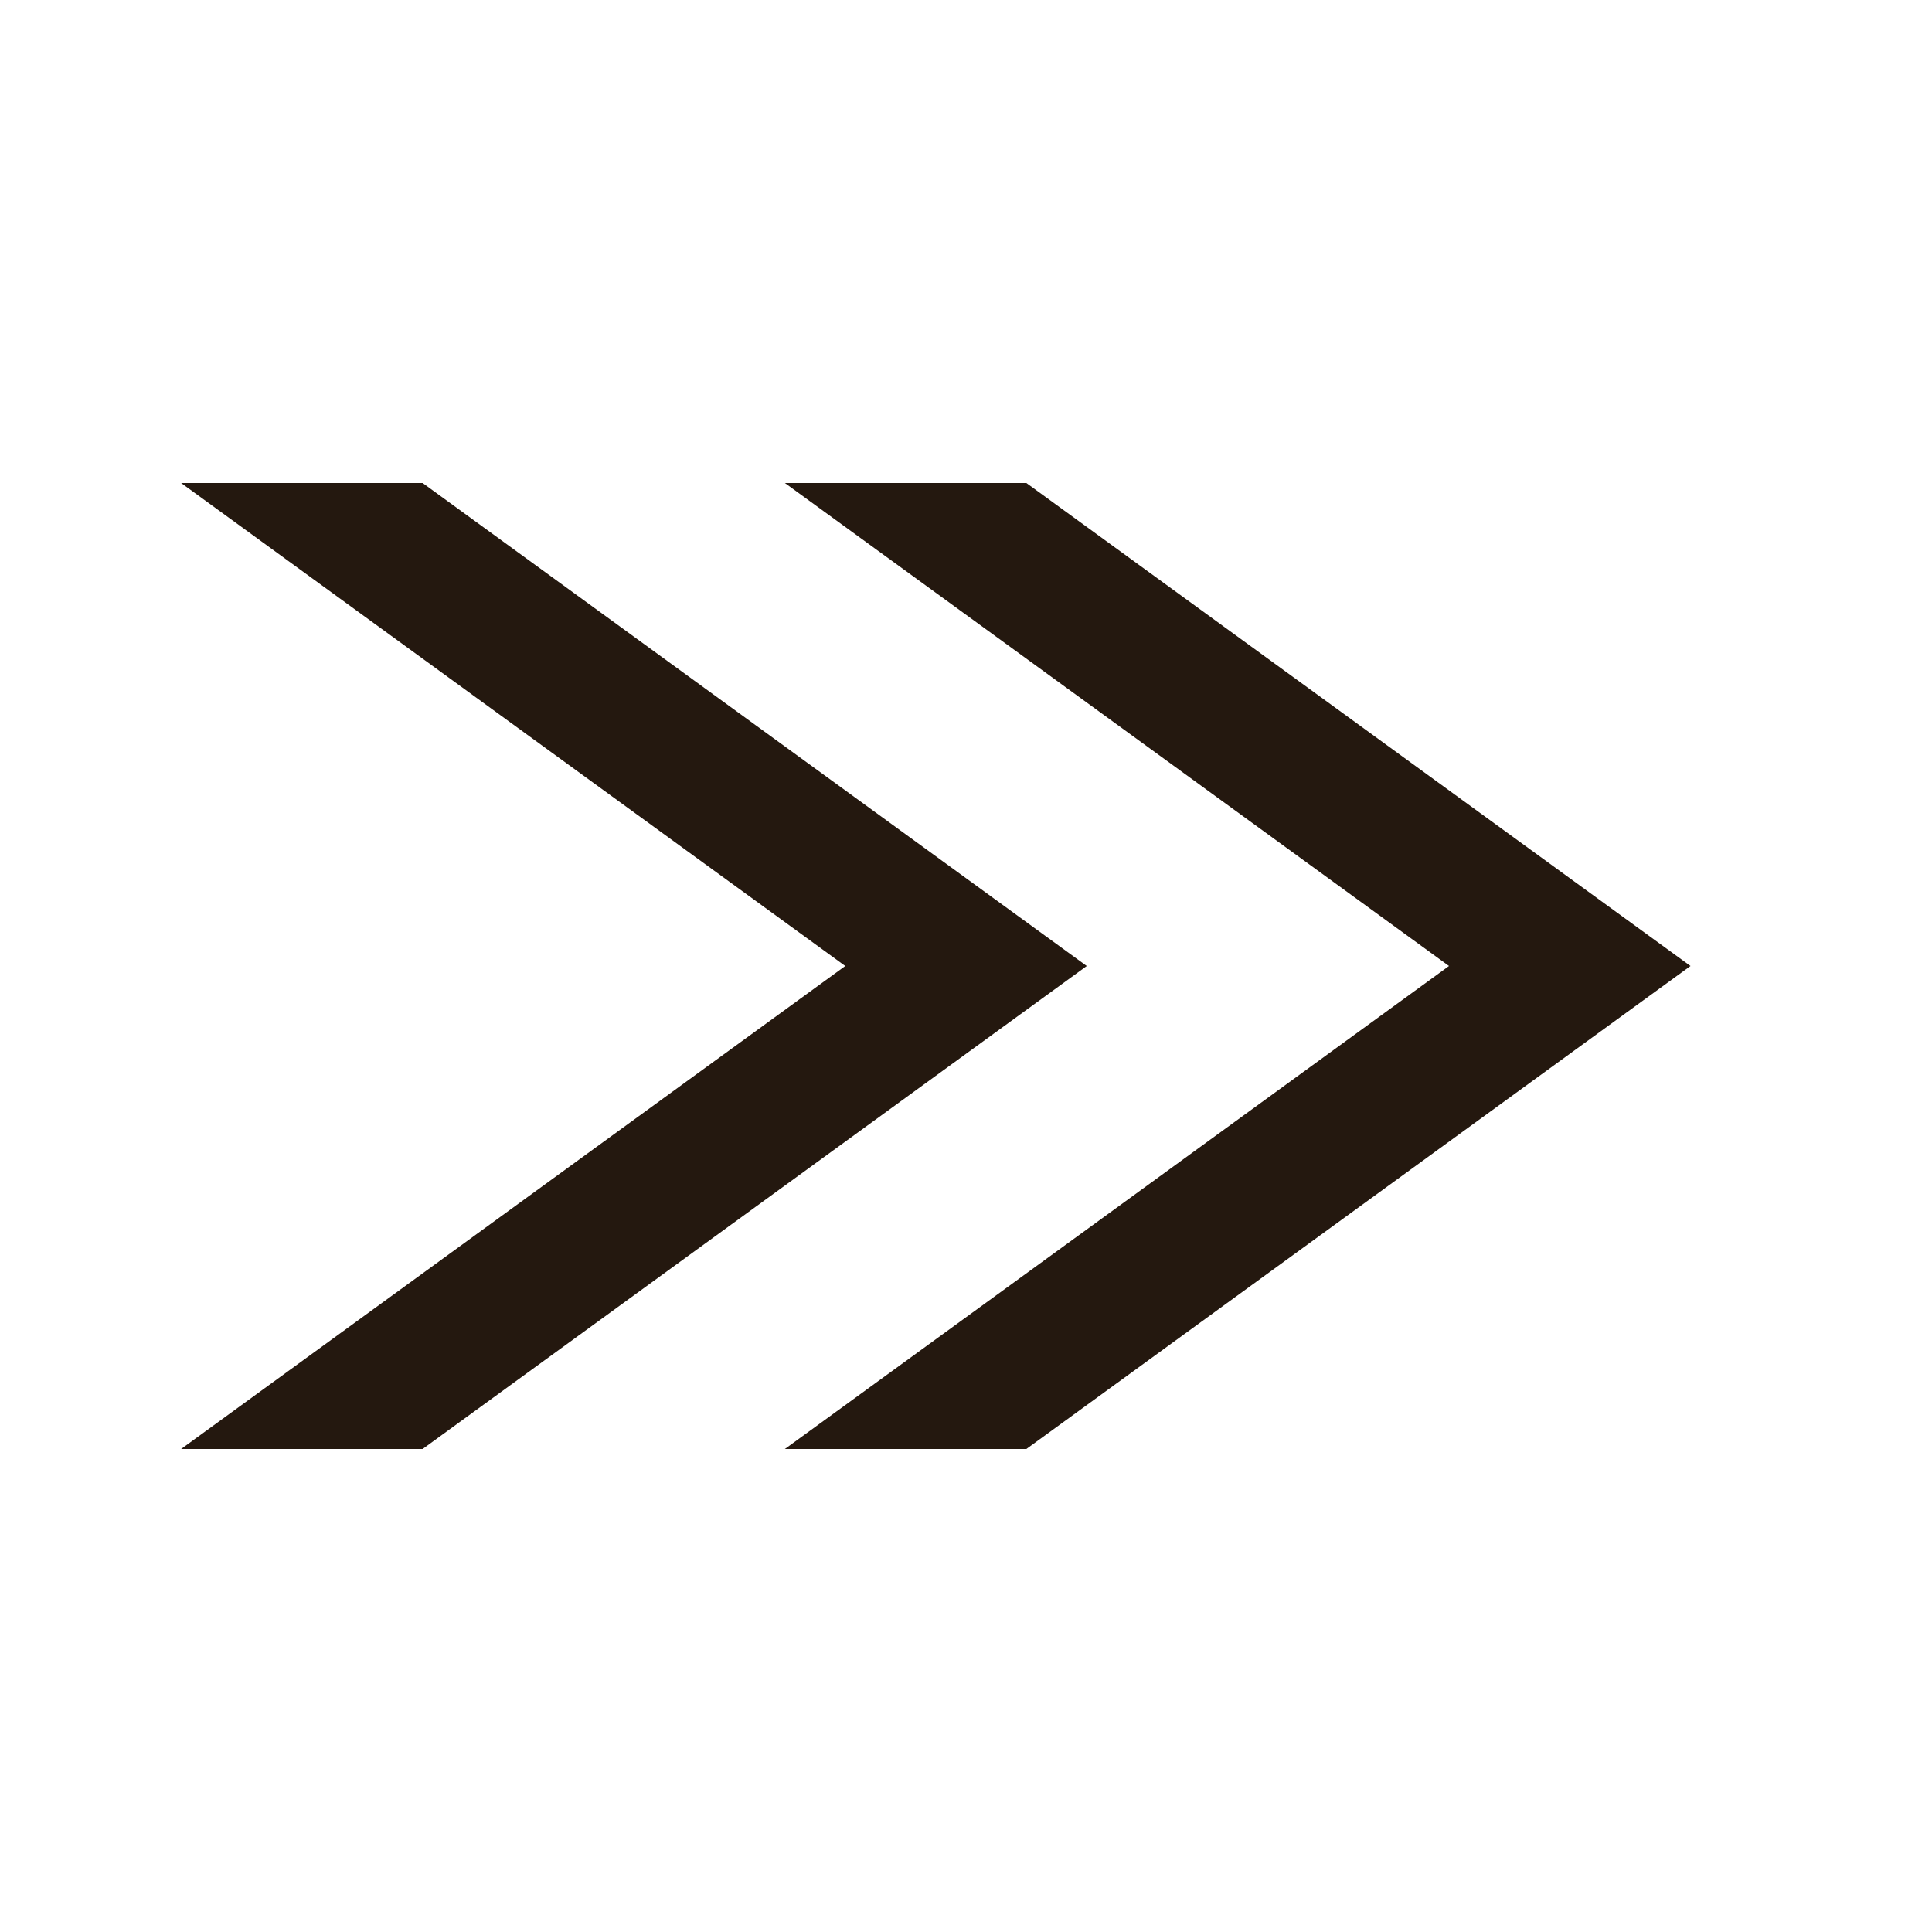
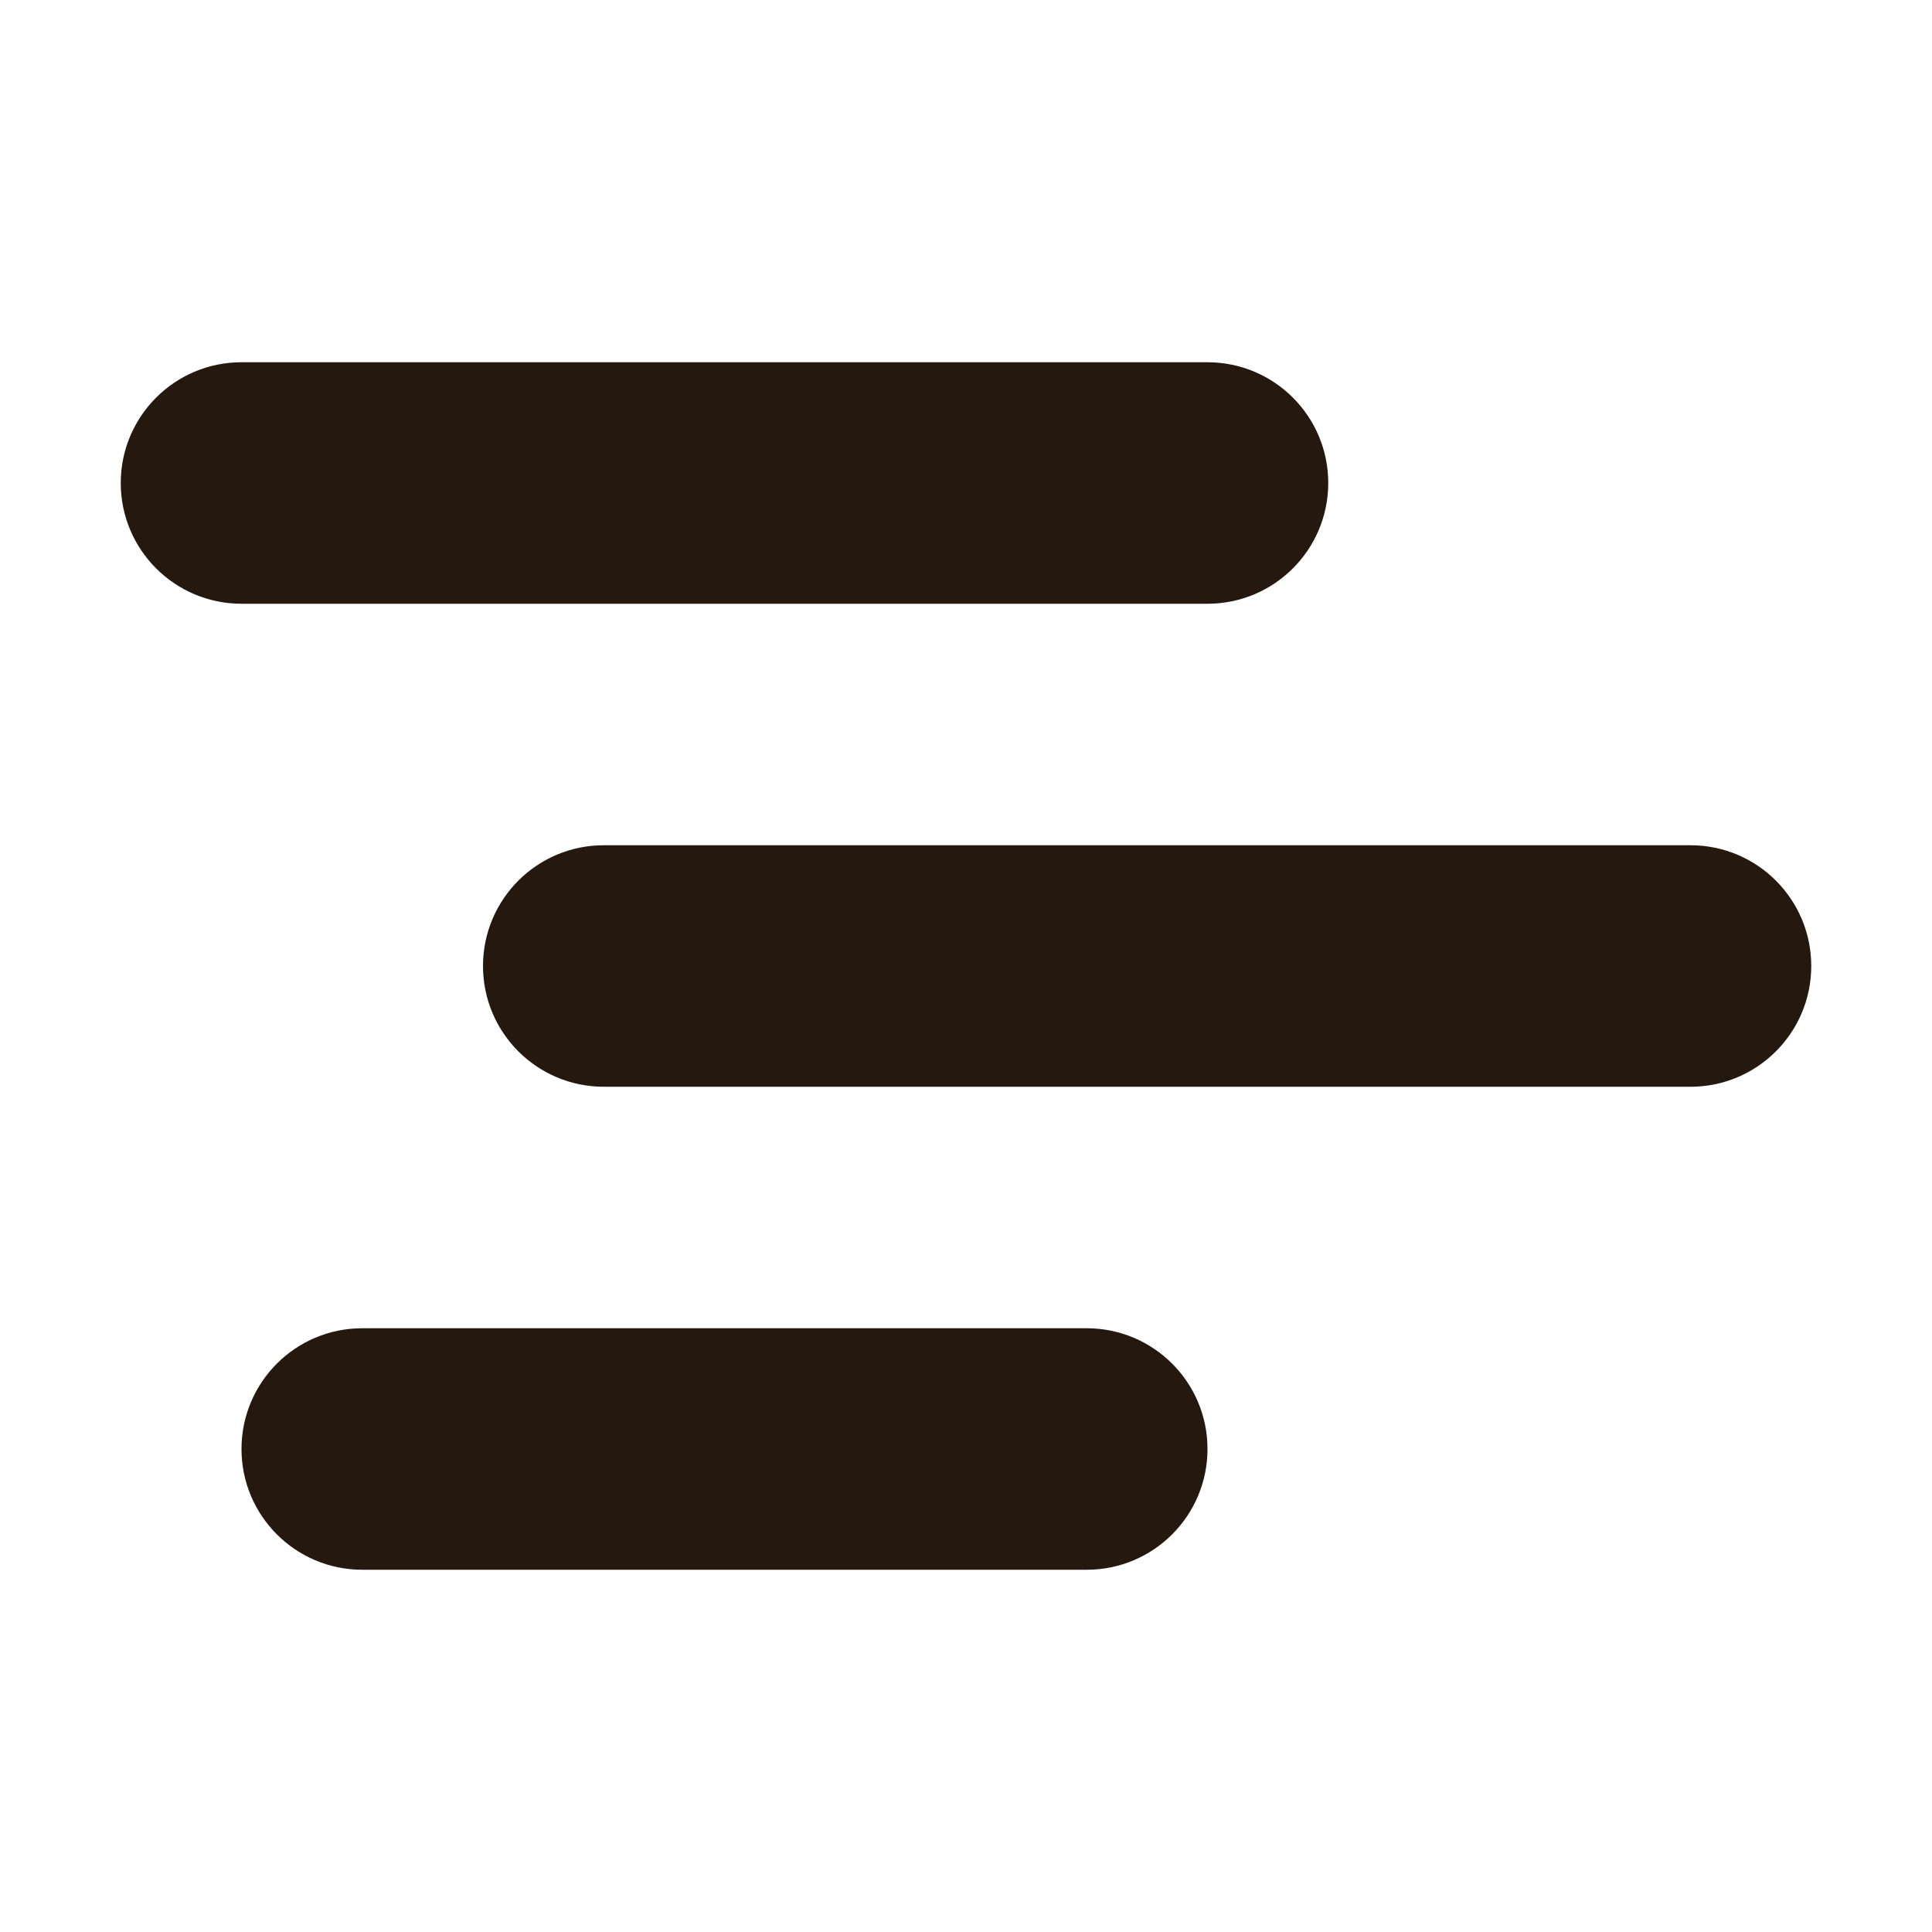
<svg xmlns="http://www.w3.org/2000/svg" viewBox="0 0 64 64">
-   <polygon points="6.0,16.0 28.0,32.0 6.0,48.0 14.0,48.0 36.0,32.0 14.0,16.0" fill="#24180F" />
-   <polygon points="26.0,16.0 48.0,32.0 26.0,48.0 34.0,48.0 56.0,32.0 34.0,16.0" fill="#24180F" />
+   <rect x="4" y="12" width="40" height="8" rx="4" fill="#24180F" />
+   <rect x="16" y="28" width="44" height="8" rx="4" fill="#24180F" />
+   <rect x="8" y="44" width="32" height="8" rx="4" fill="#24180F" />
</svg>
